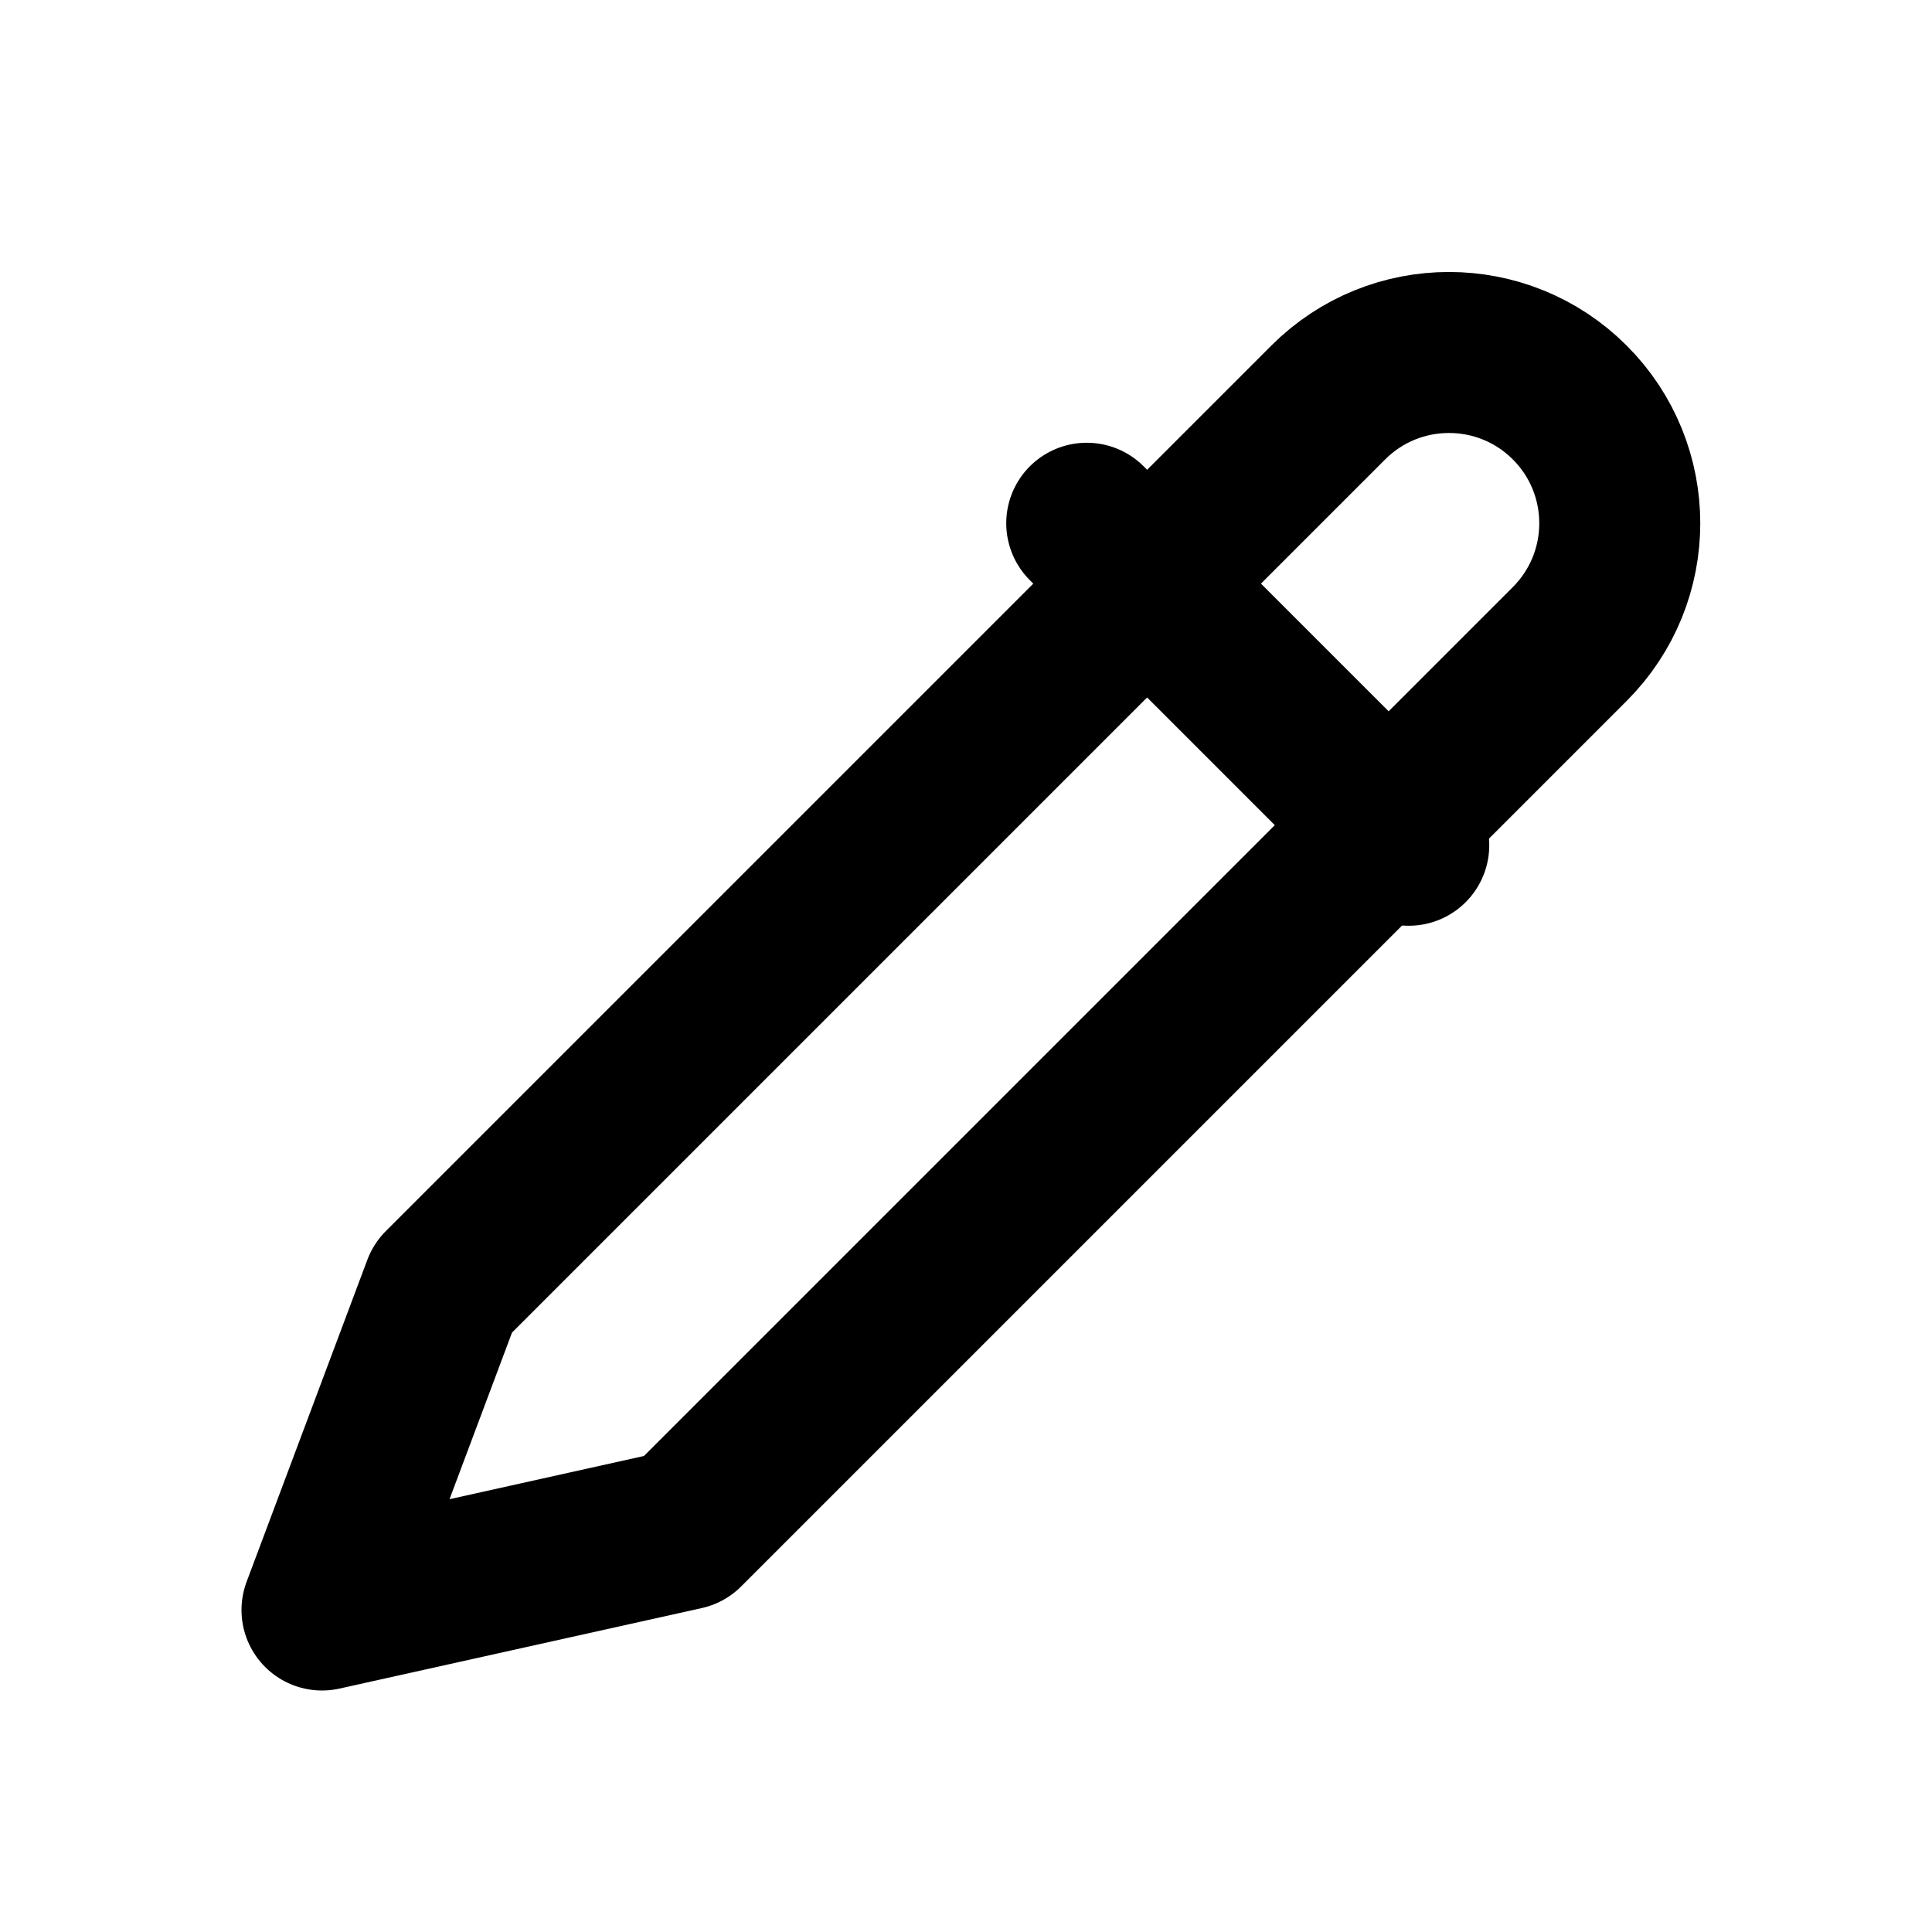
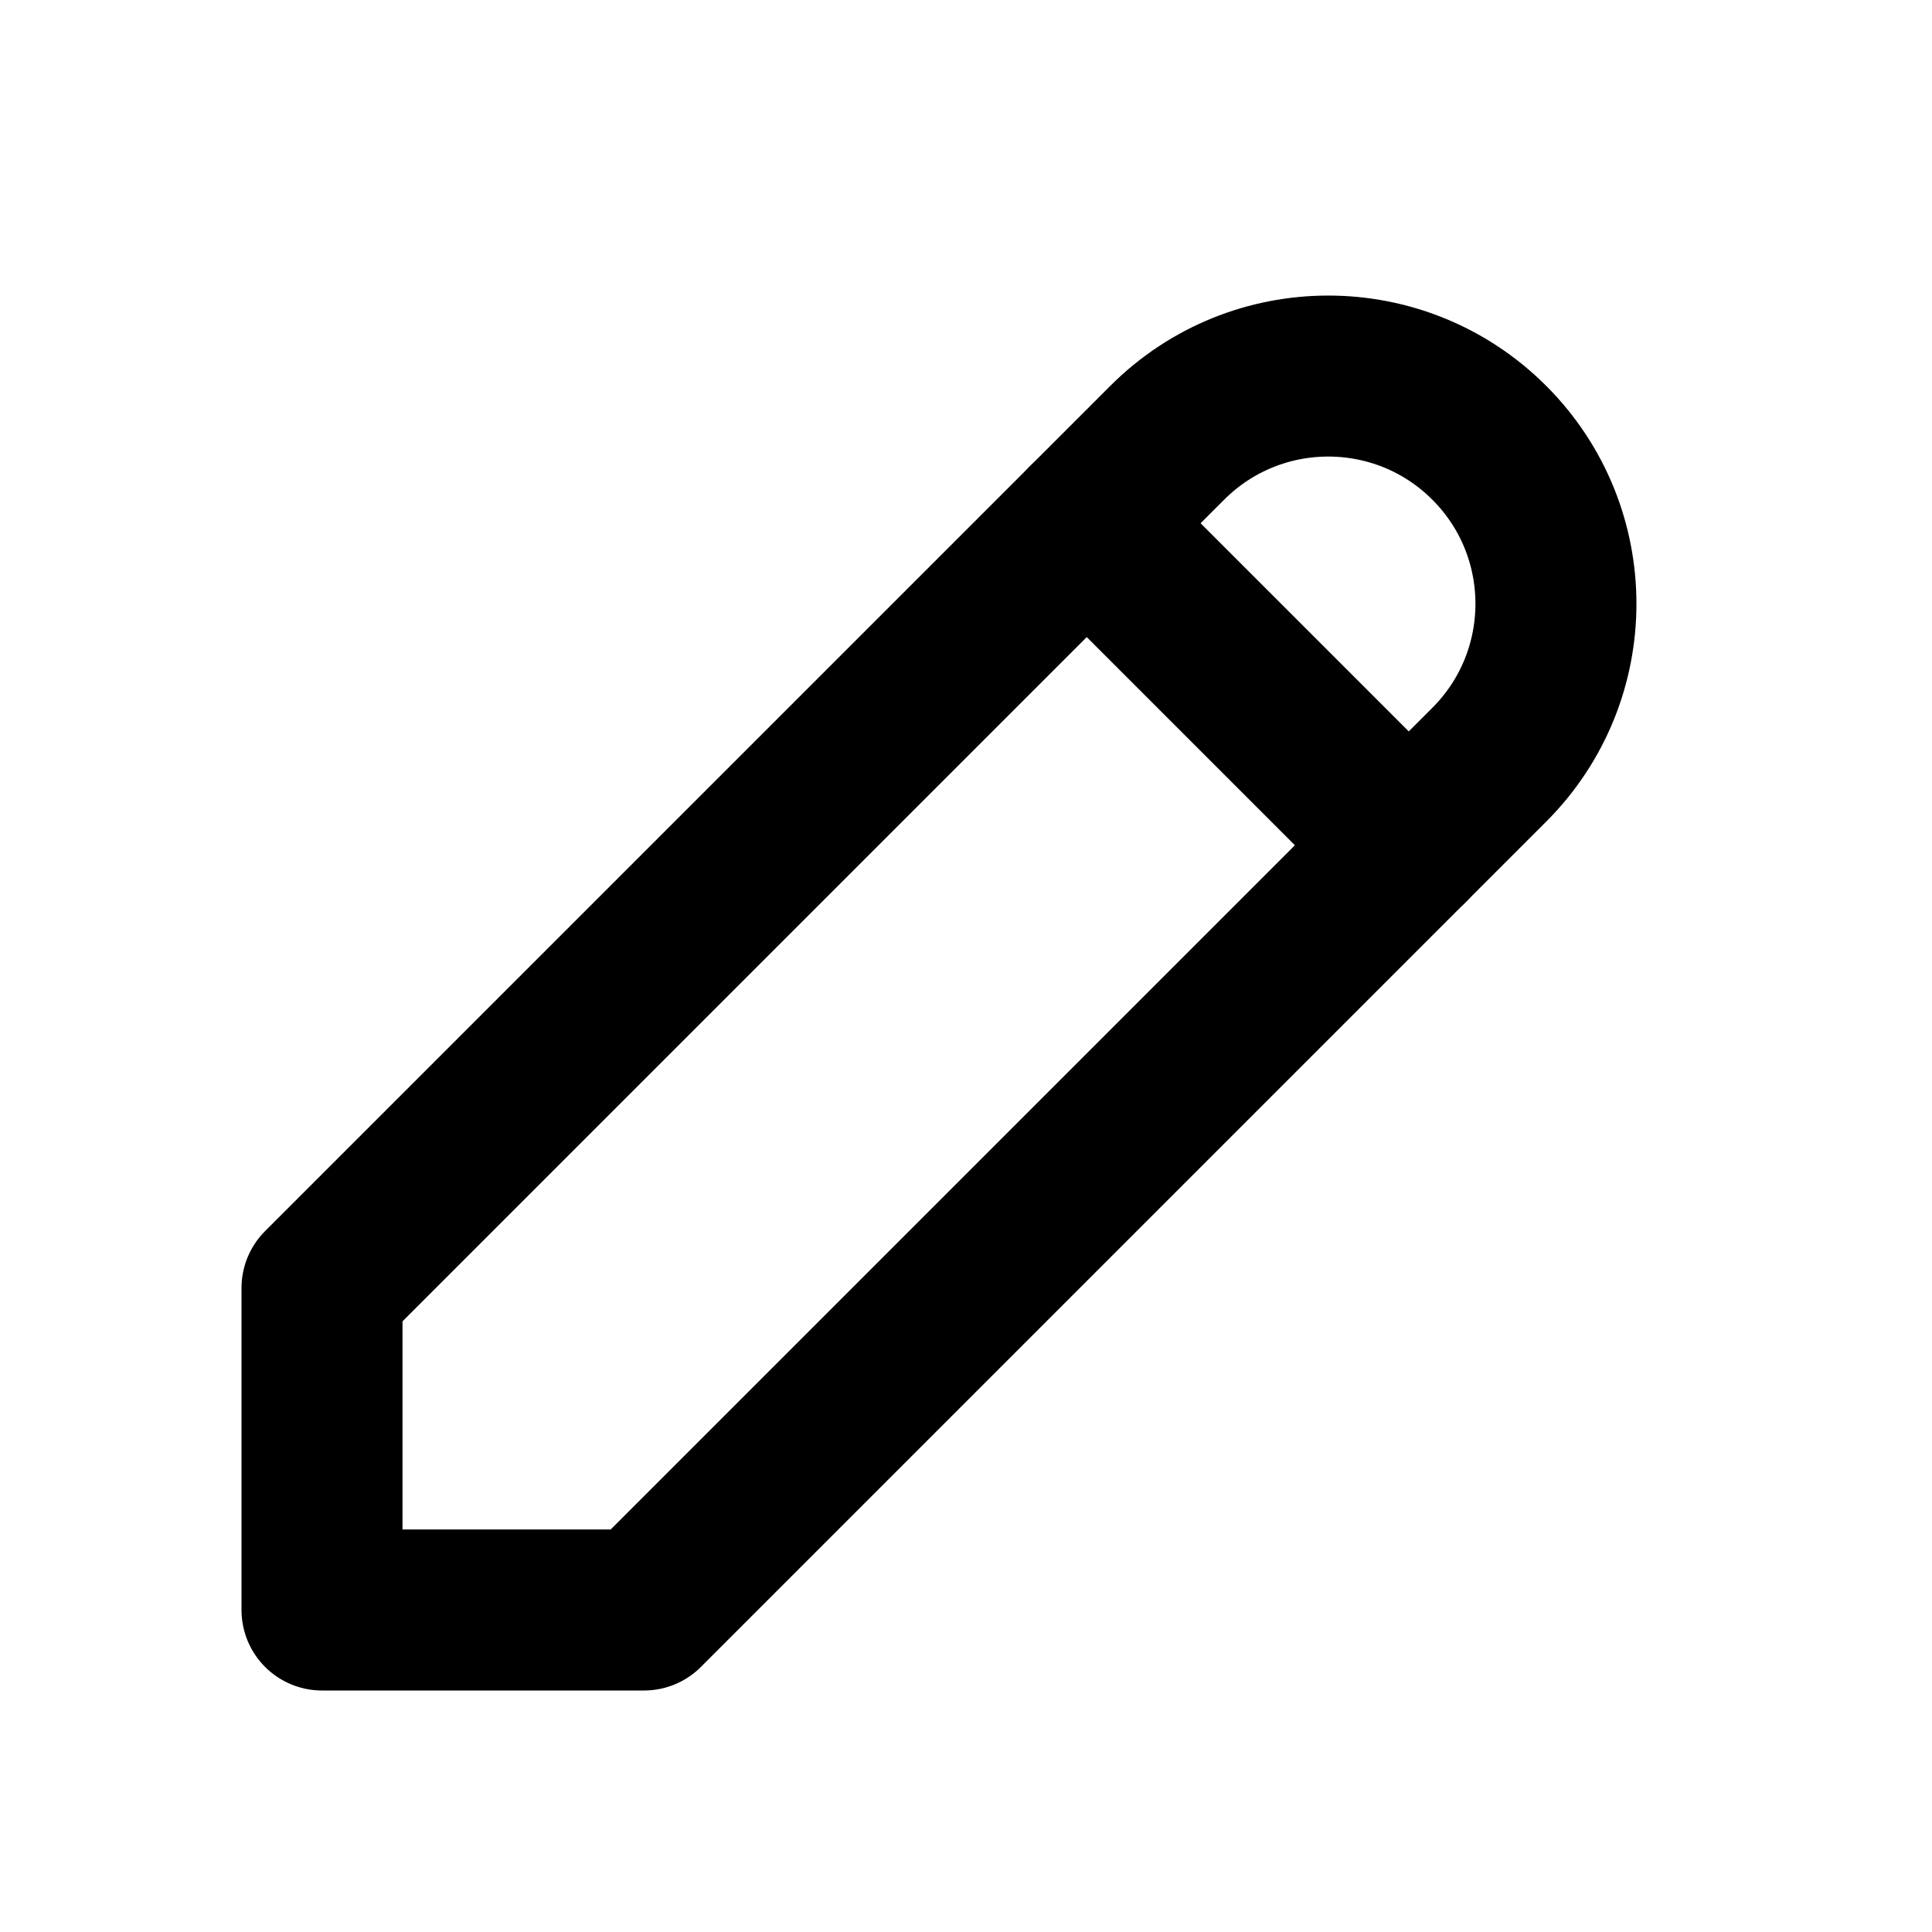
- <svg xmlns="http://www.w3.org/2000/svg" width="24" height="24" viewBox="0 0 24 24" fill="none" stroke="currentColor" stroke-width="2" stroke-linecap="round" stroke-linejoin="round">
-   <path d="M4 20l4.5 -1l11 -11a2.12 2.12 0 0 0 -3 -3l-11 11z" />
+ <svg xmlns="http://www.w3.org/2000/svg" width="24" height="24" viewBox="0 0 24 24" fill="none" stroke="currentColor" stroke-width="2" stroke-linecap="round" stroke-linejoin="round" class="icon icon-tabler icons-tabler-outline icon-tabler-pencil">
+   <path stroke="none" d="M0 0h24v24H0z" fill="none" />
+   <path d="M4 20h4l10.5 -10.5a2.828 2.828 0 1 0 -4 -4l-10.5 10.5v4" />
  <path d="M13.5 6.5l4 4" />
</svg>
